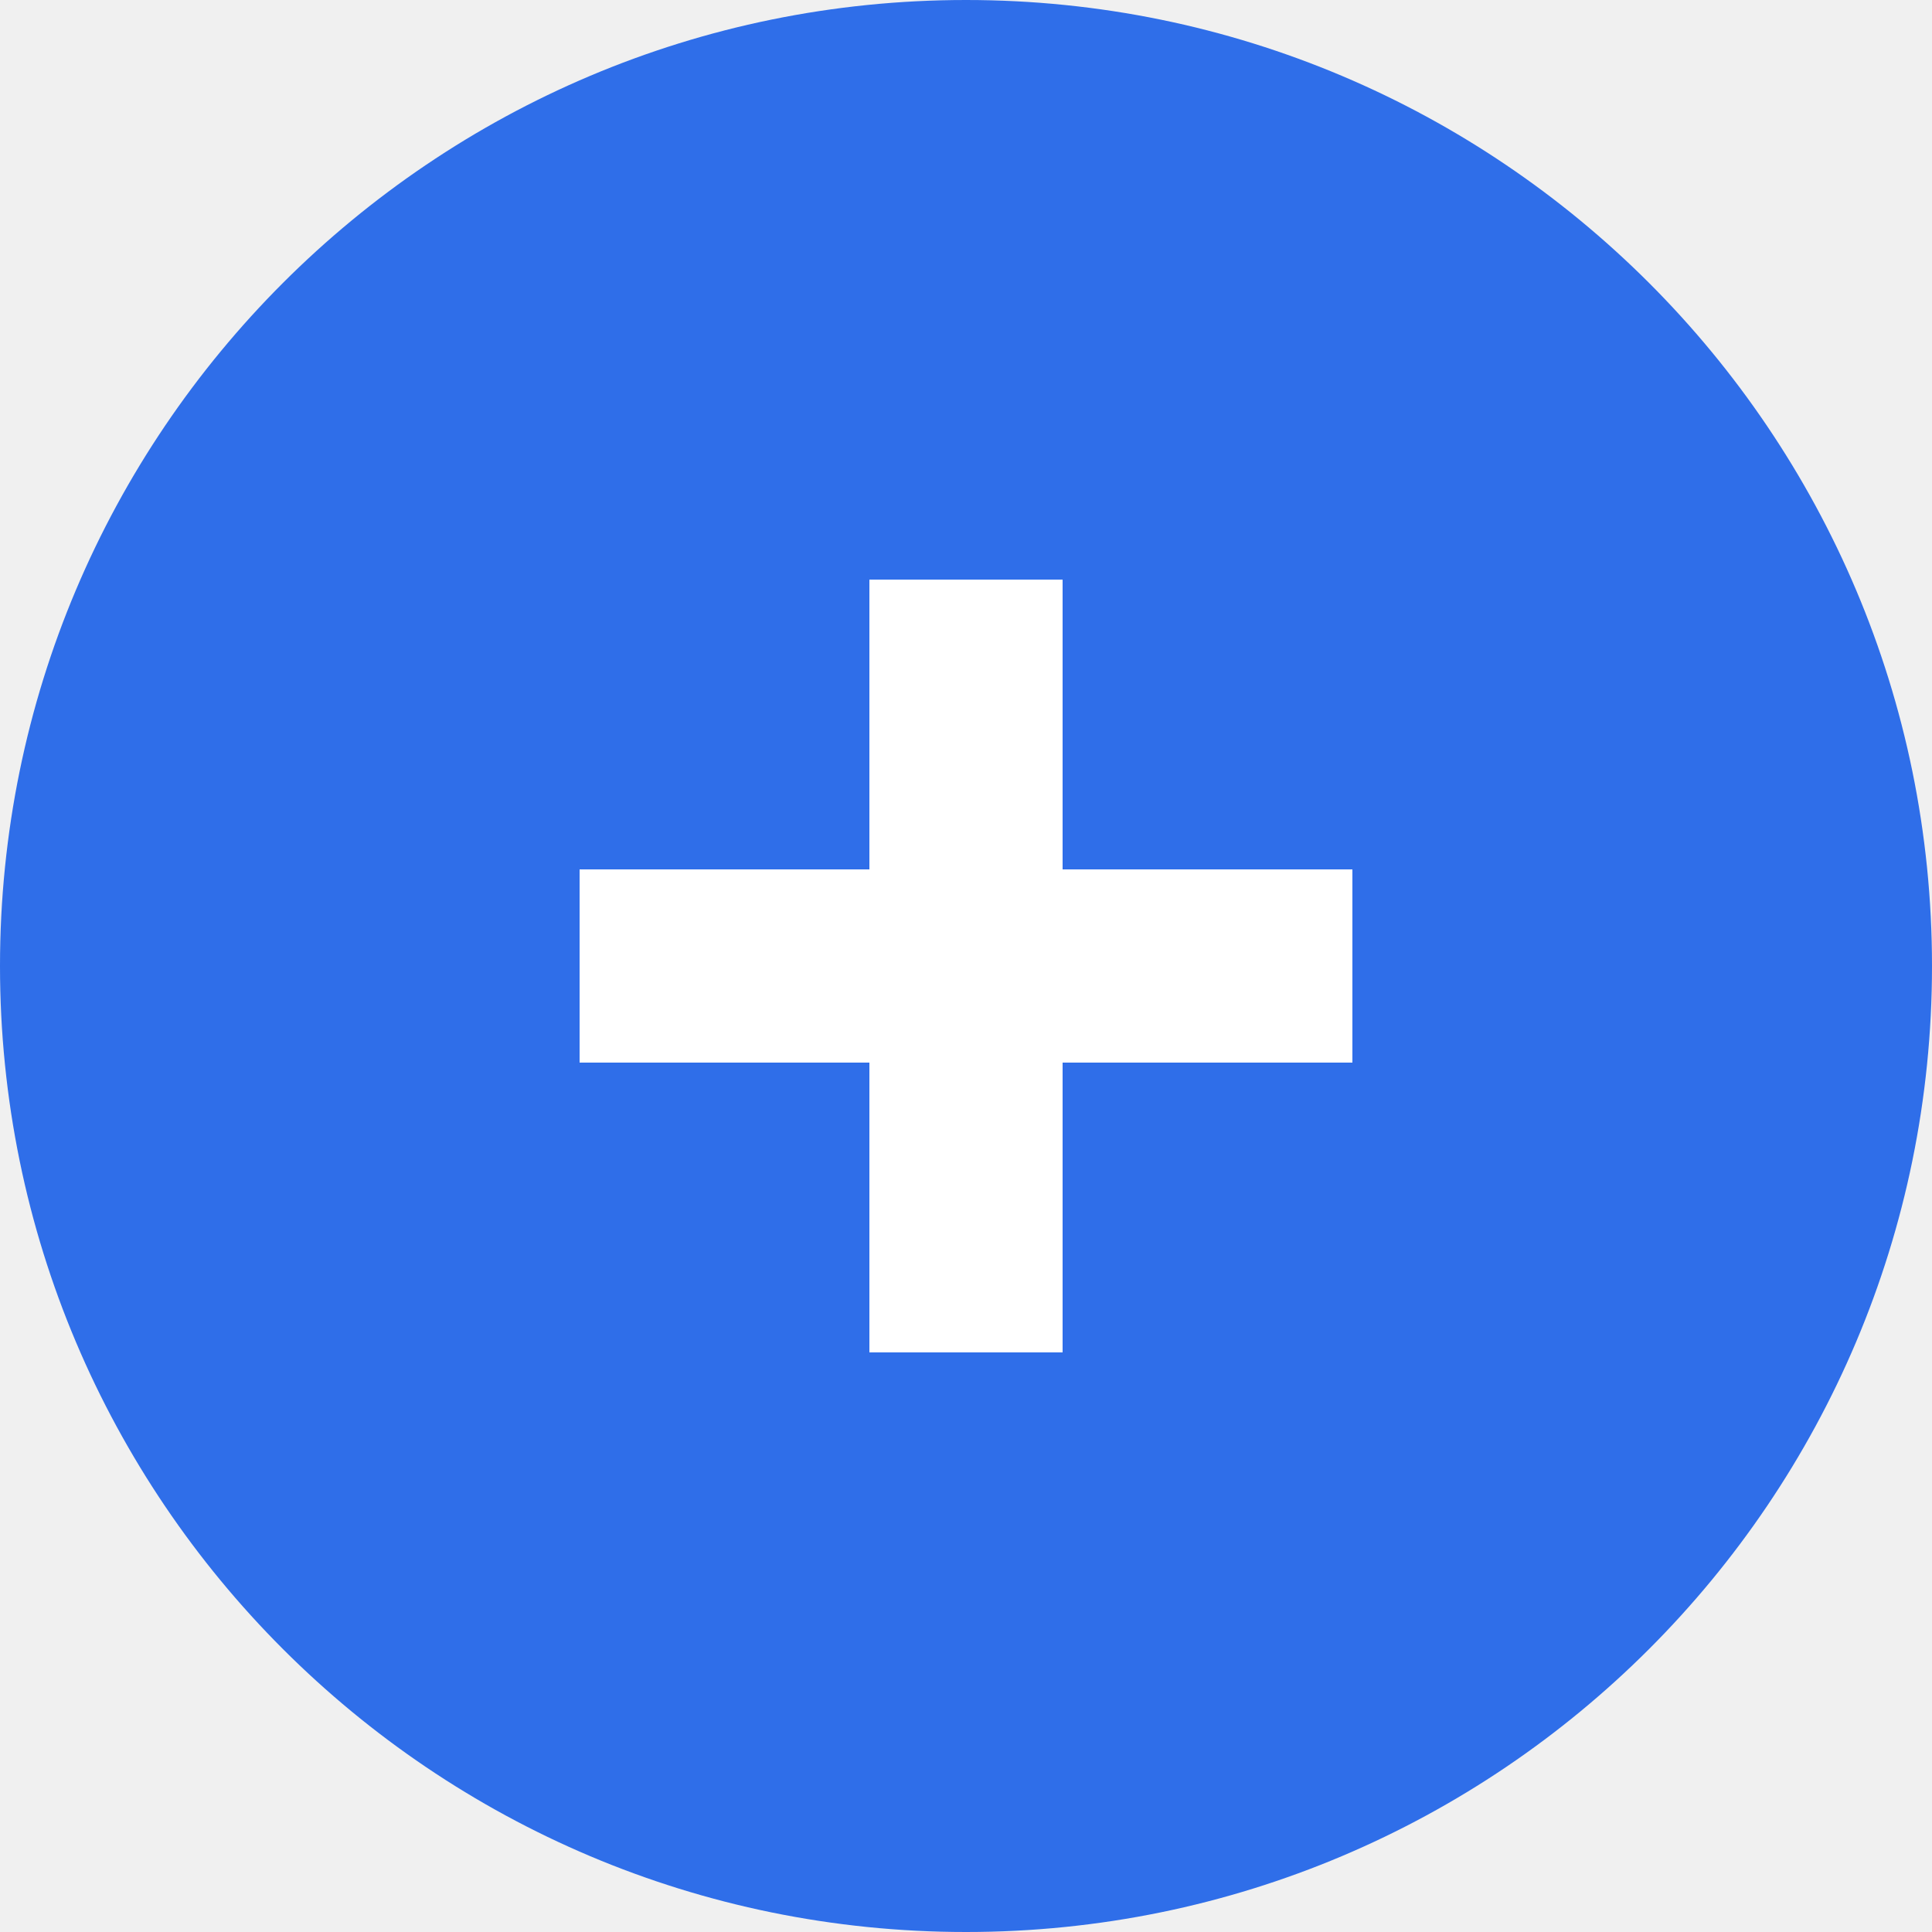
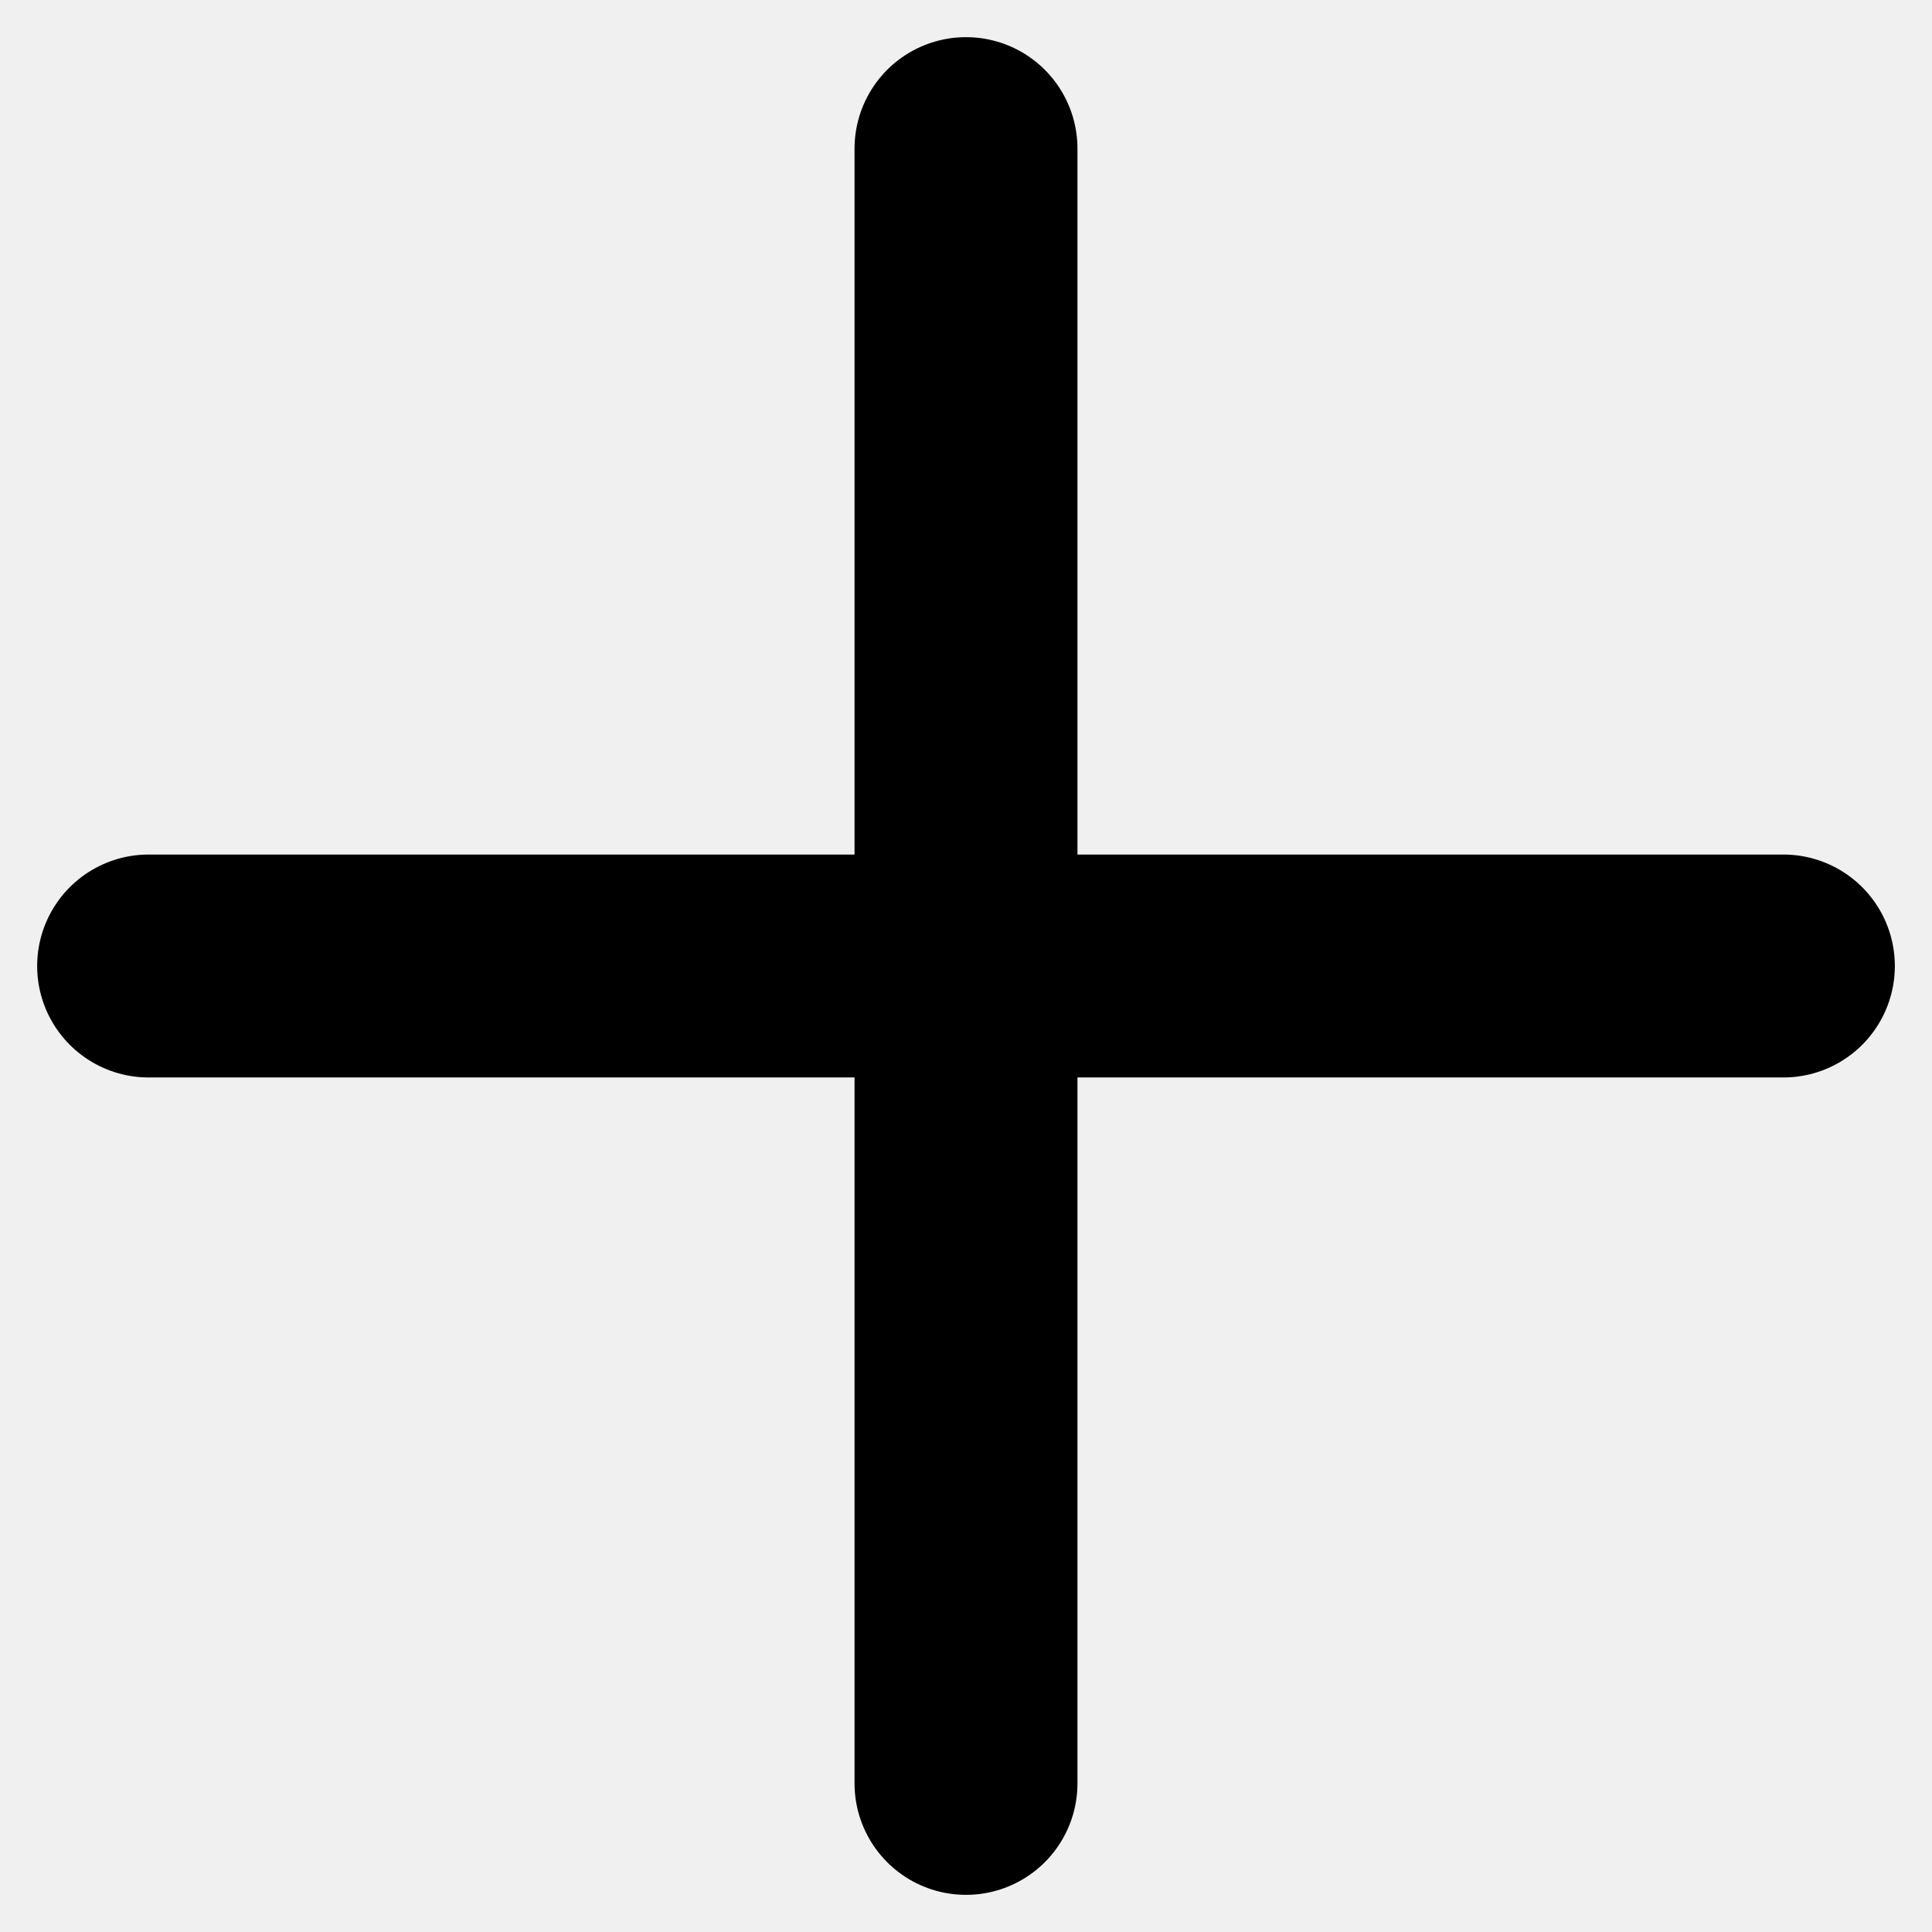
- <svg xmlns="http://www.w3.org/2000/svg" width="10" height="10" viewBox="0 0 10 10" fill="none">
-   <circle cx="5" cy="5" r="5" fill="#2F6EE9" />
-   <path d="M5 3L5 7" stroke="white" strokeWidth="0.75" strokeLinecap="round" />
-   <path d="M3 5L7 5" stroke="white" strokeWidth="0.75" strokeLinecap="round" />
+ <svg xmlns="http://www.w3.org/2000/svg" width="13" height="13" viewBox="0 0 13 13" fill="none">
+   <path d="M6.5 1L6.5 12" stroke="black" stroke-width="1.5" stroke-linecap="round" />
+   <path d="M1 6.5L12 6.5" stroke="black" stroke-width="1.5" stroke-linecap="round" />
</svg>
